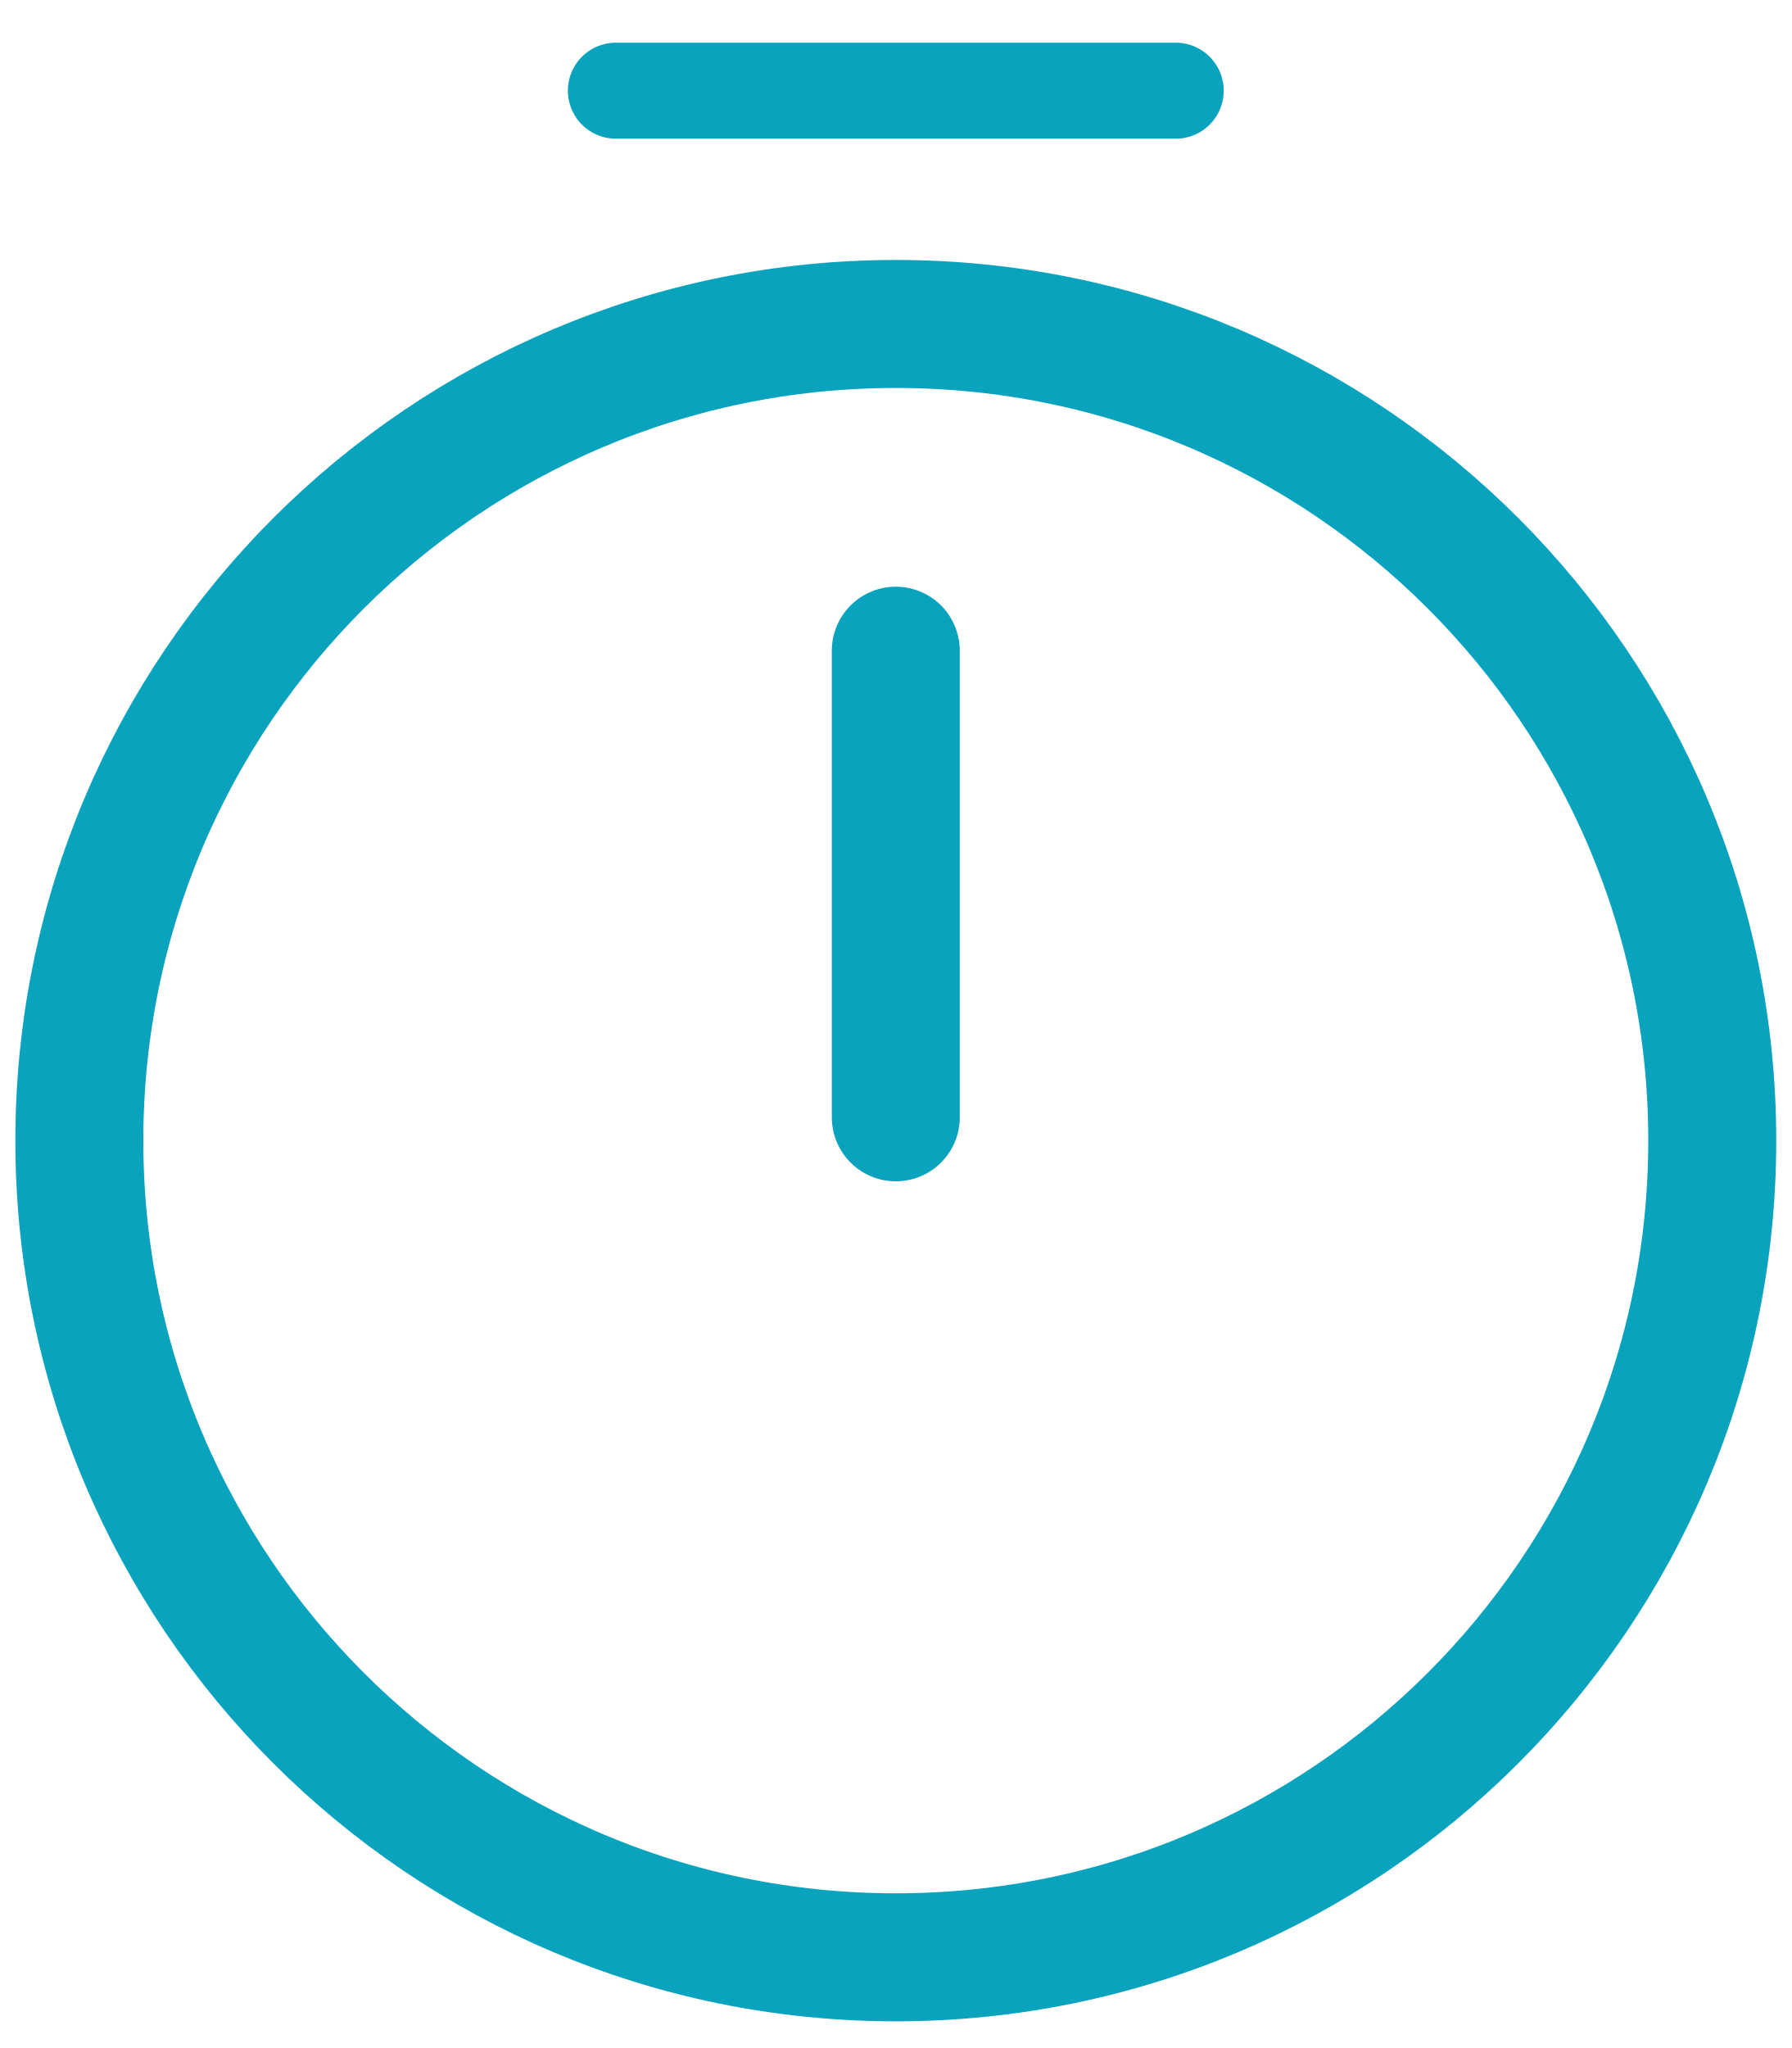
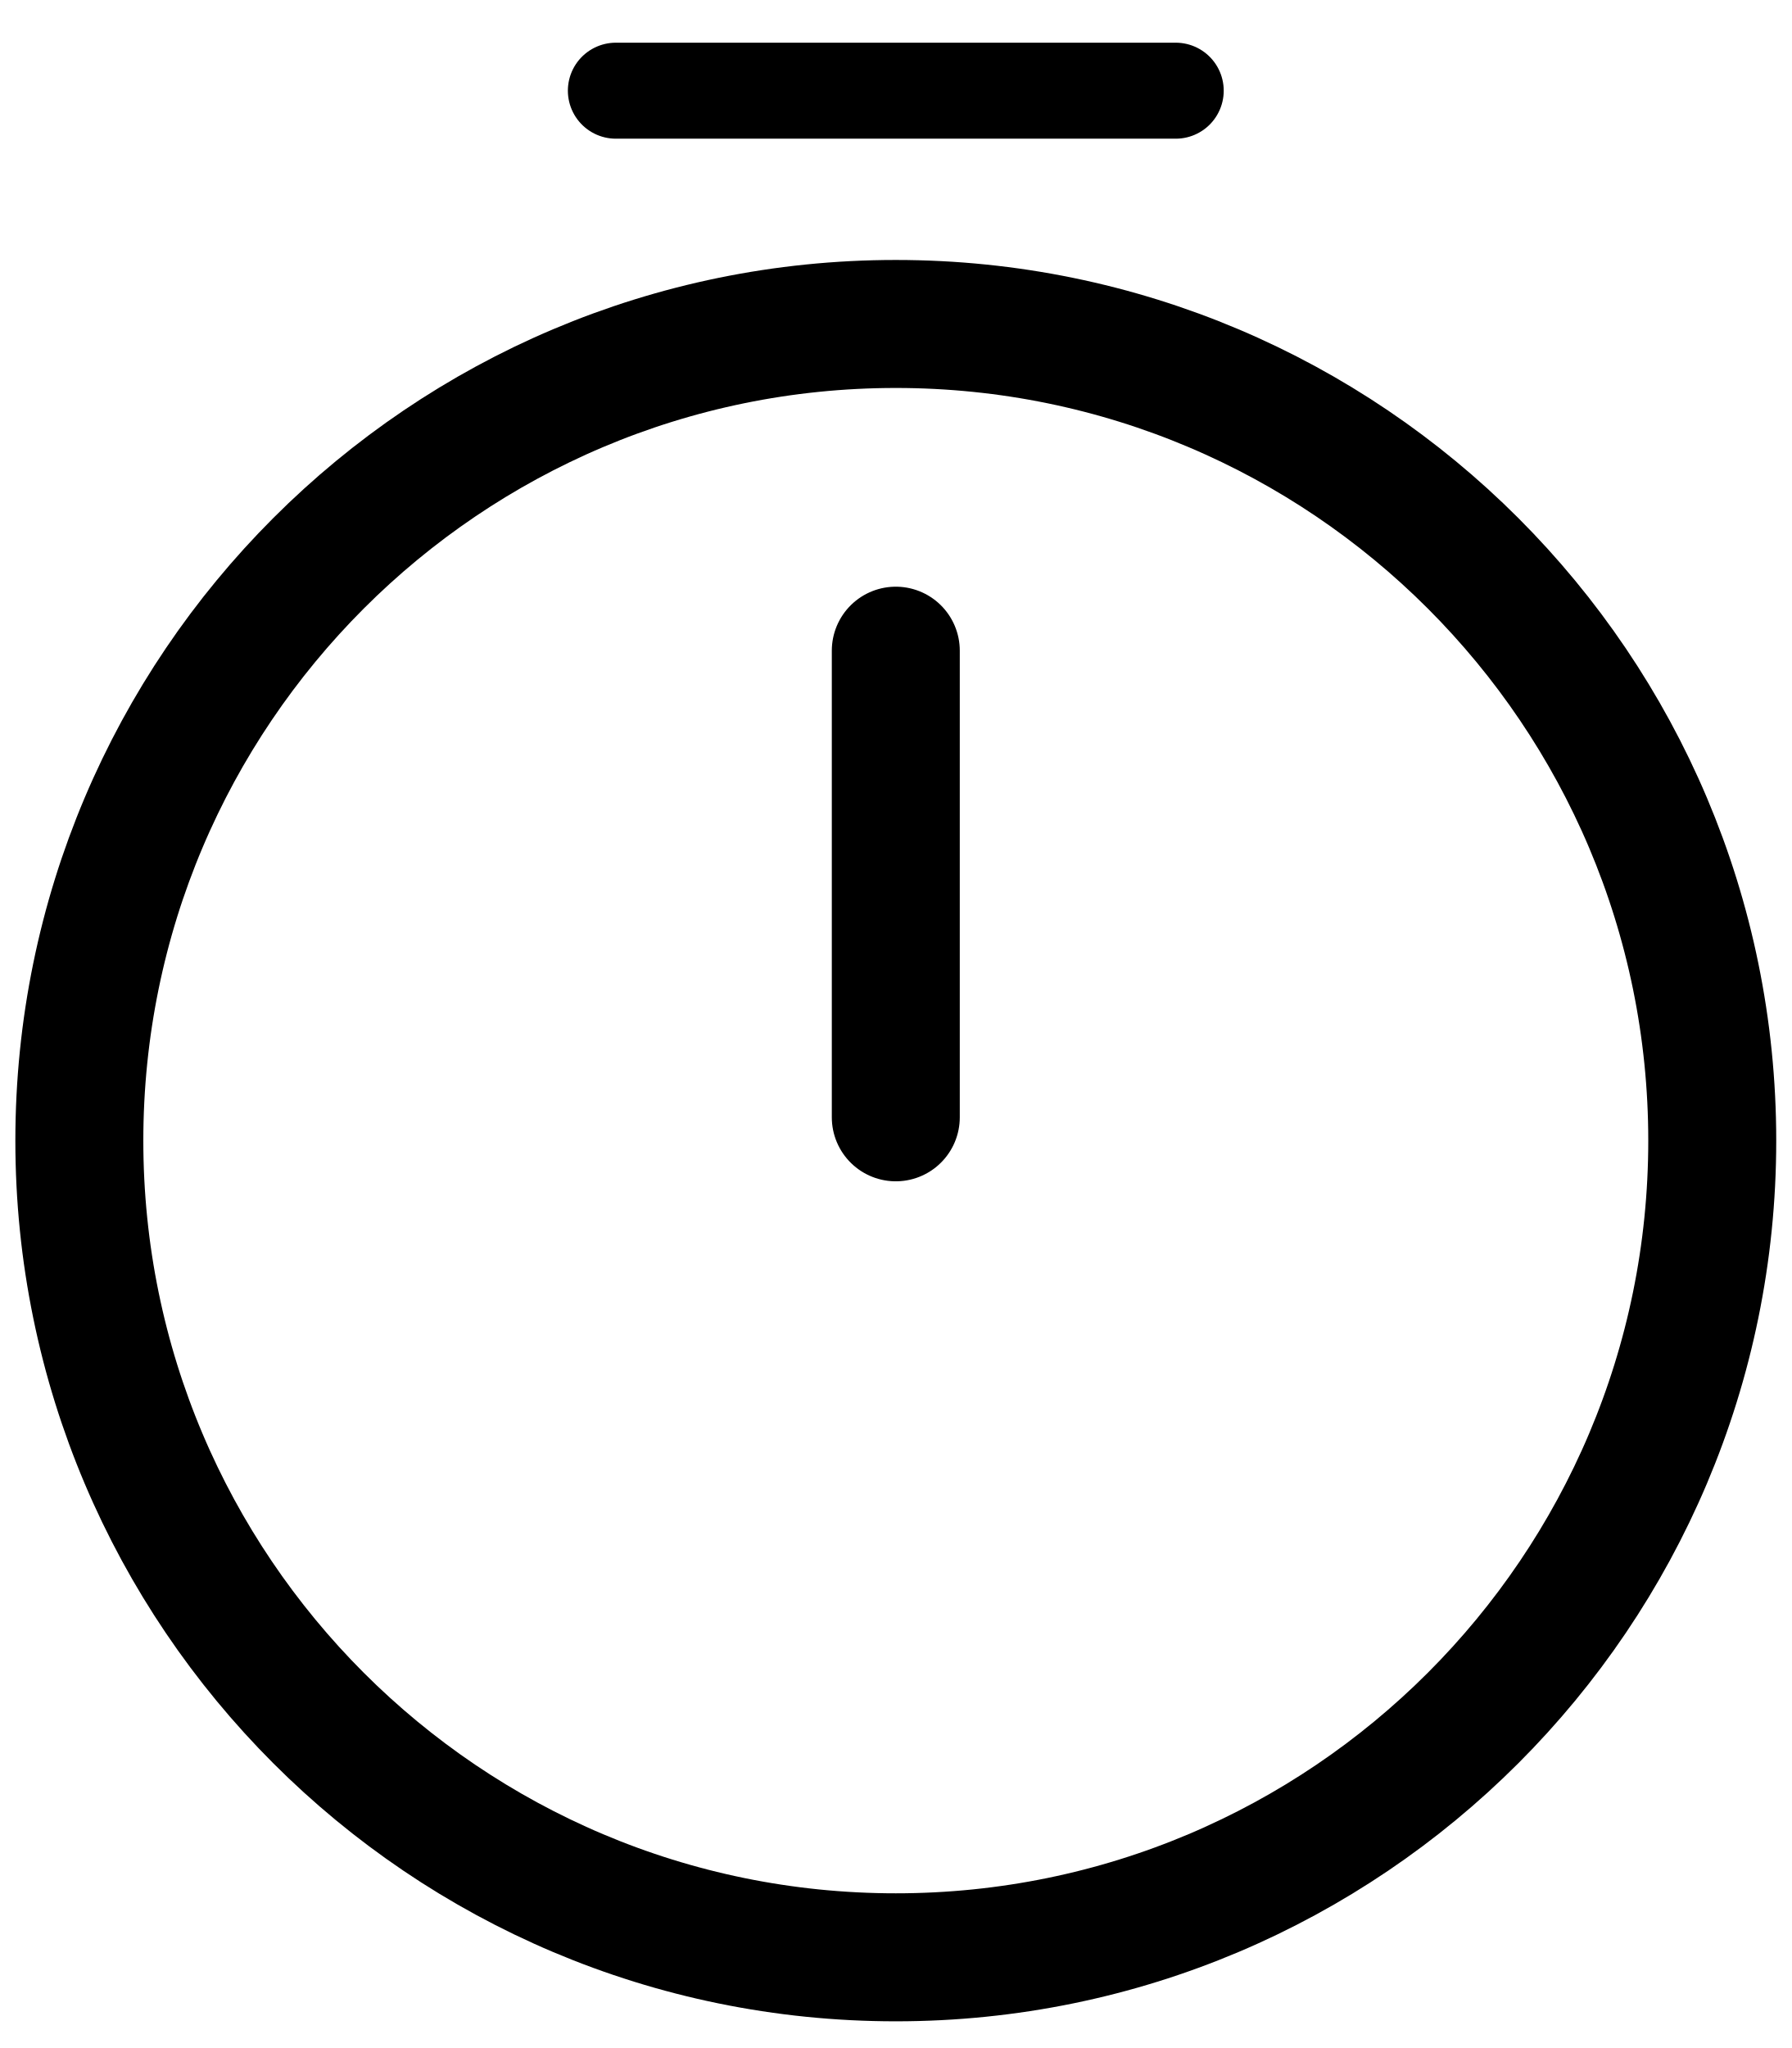
<svg xmlns="http://www.w3.org/2000/svg" width="28" height="32" viewBox="0 0 28 32" fill="none">
-   <path d="M14 10.167V17.458M26.76 17.823C26.76 24.867 21.044 30.583 14 30.583C6.956 30.583 1.24 24.867 1.24 17.823C1.24 10.779 6.956 5.062 14 5.062C21.044 5.062 26.76 10.779 26.76 17.823Z" stroke="#09A3BE" stroke-width="2" stroke-linecap="round" stroke-linejoin="round" />
-   <path d="M9.625 1.417H18.375" stroke="#09A3BE" stroke-width="1.5" stroke-miterlimit="10" stroke-linecap="round" stroke-linejoin="round" />
+   <path d="M14 10.167V17.458M26.76 17.823C26.76 24.867 21.044 30.583 14 30.583C6.956 30.583 1.24 24.867 1.24 17.823C1.24 10.779 6.956 5.062 14 5.062C21.044 5.062 26.76 10.779 26.76 17.823Z" stroke="#000" stroke-width="2" stroke-linecap="round" stroke-linejoin="round" />
+   <path d="M9.625 1.417H18.375" stroke="#000" stroke-width="1.5" stroke-miterlimit="10" stroke-linecap="round" stroke-linejoin="round" />
</svg>
